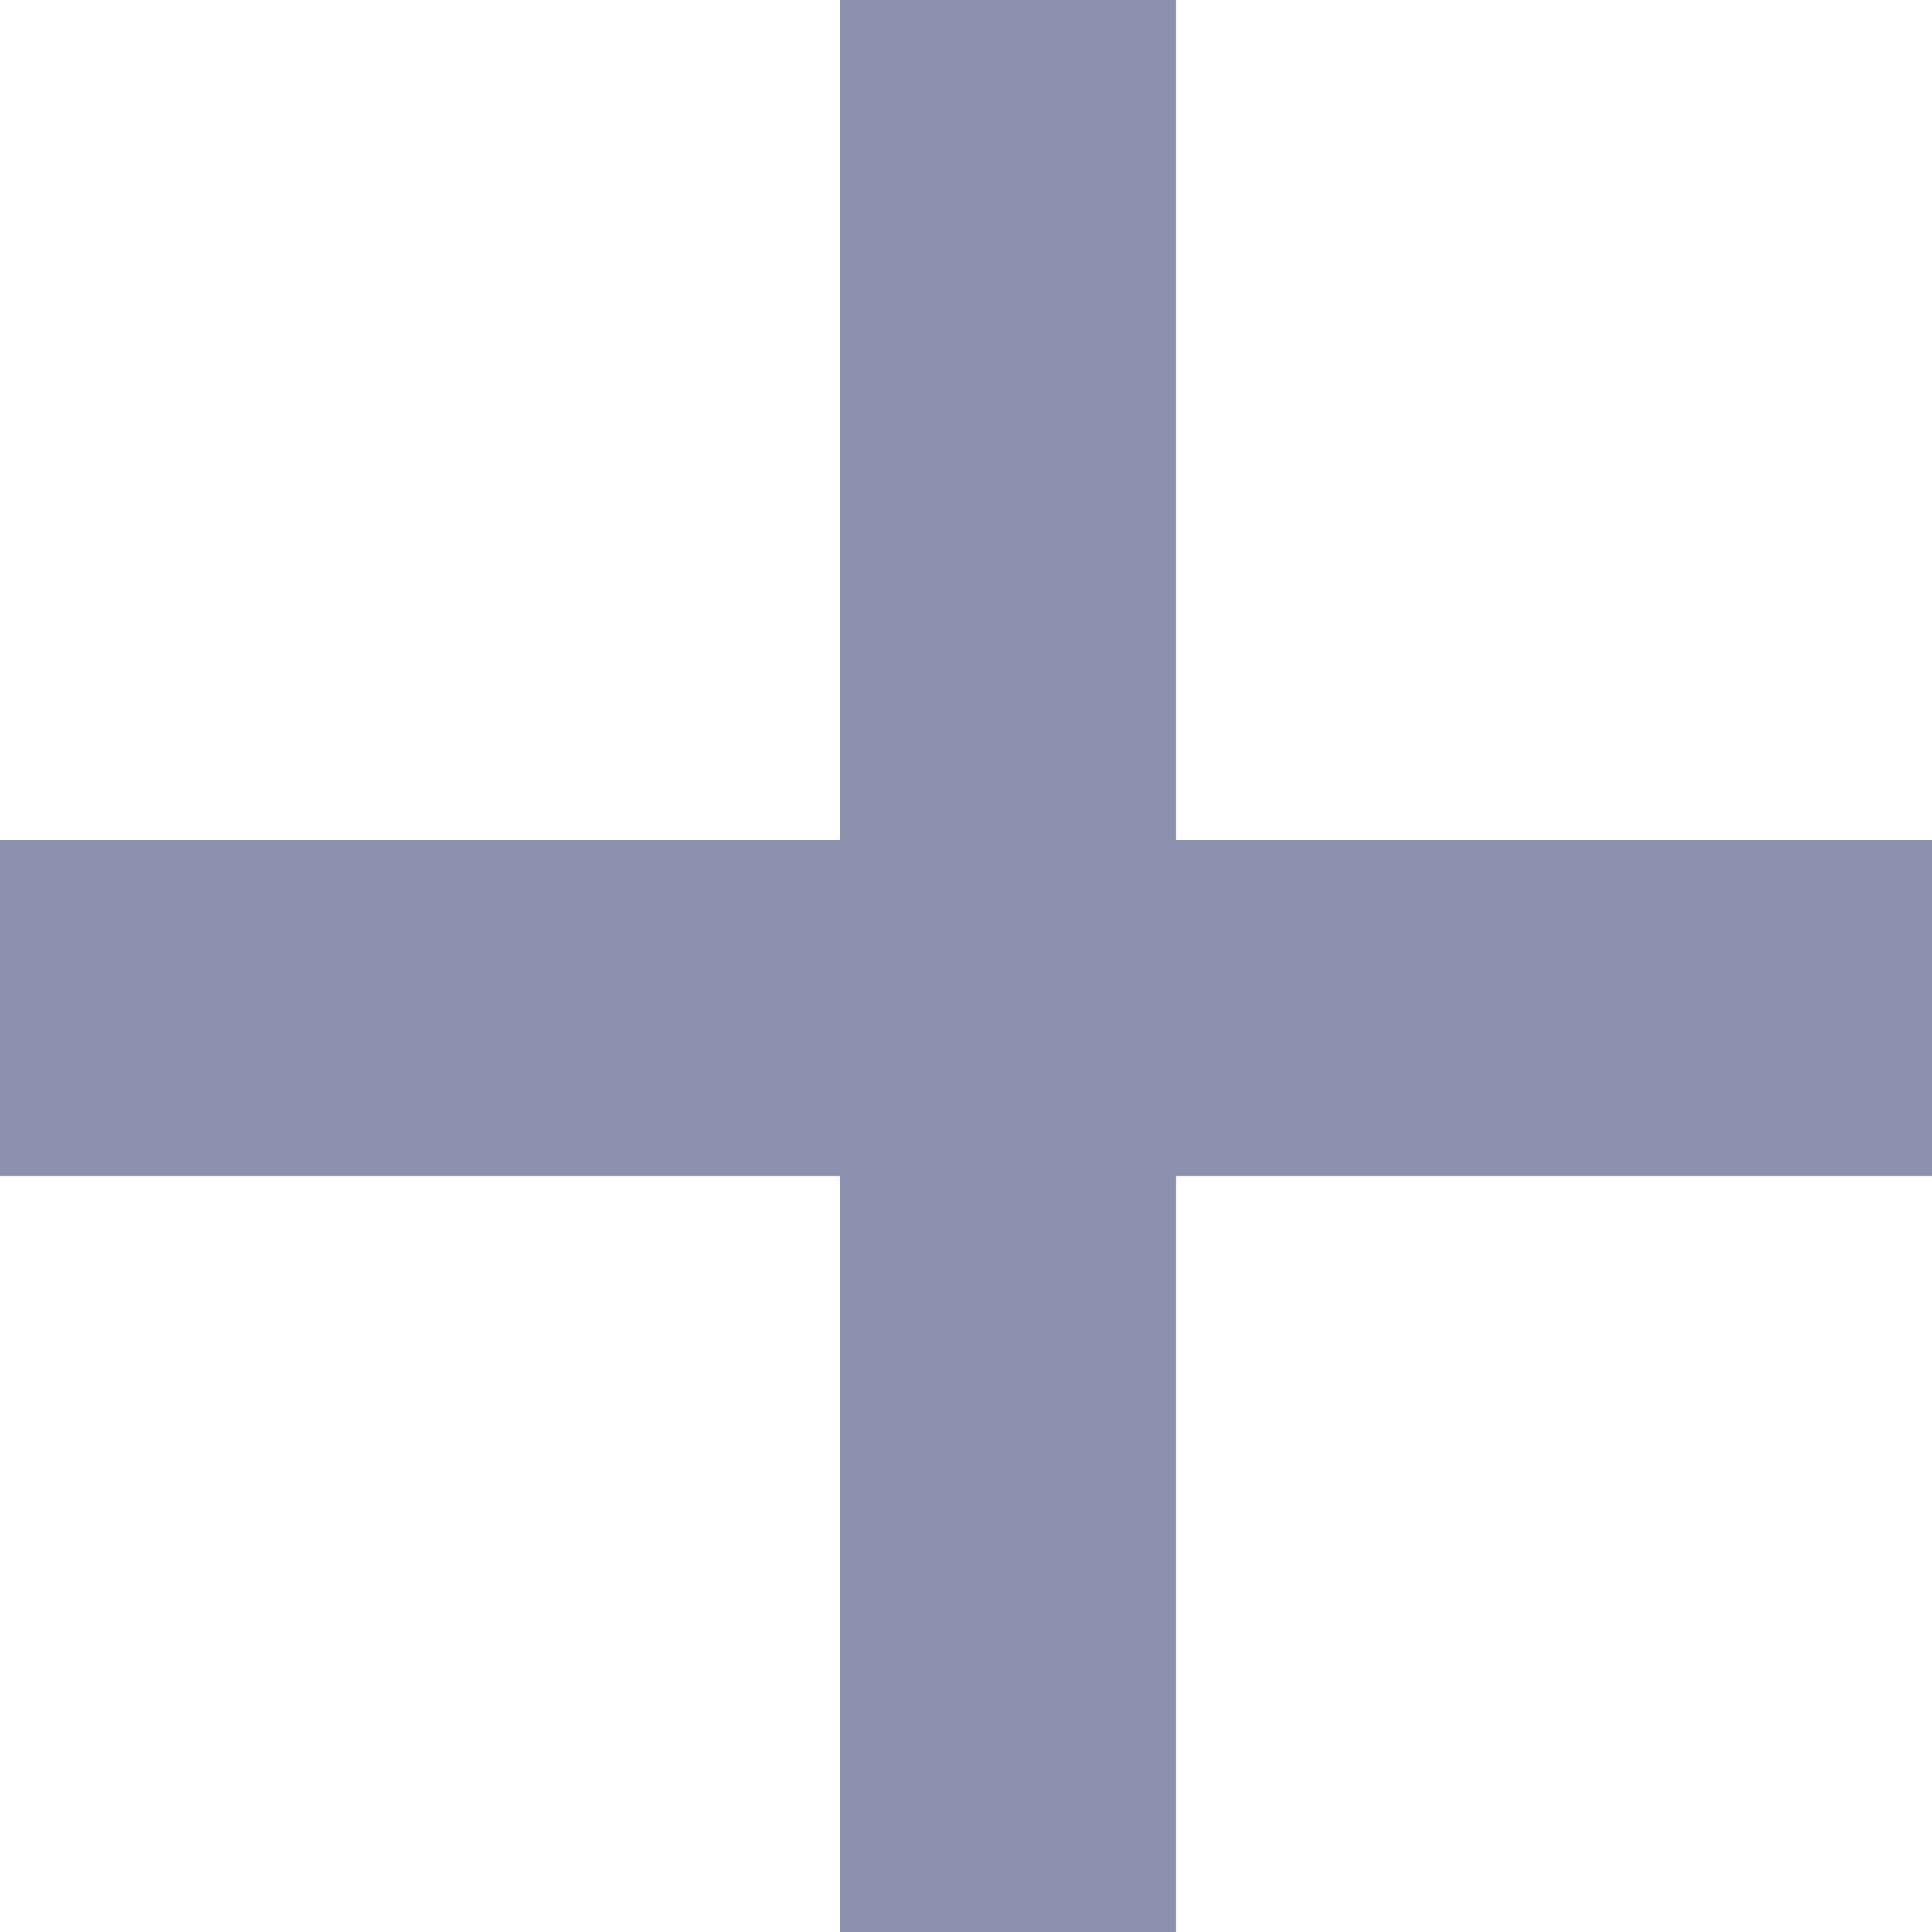
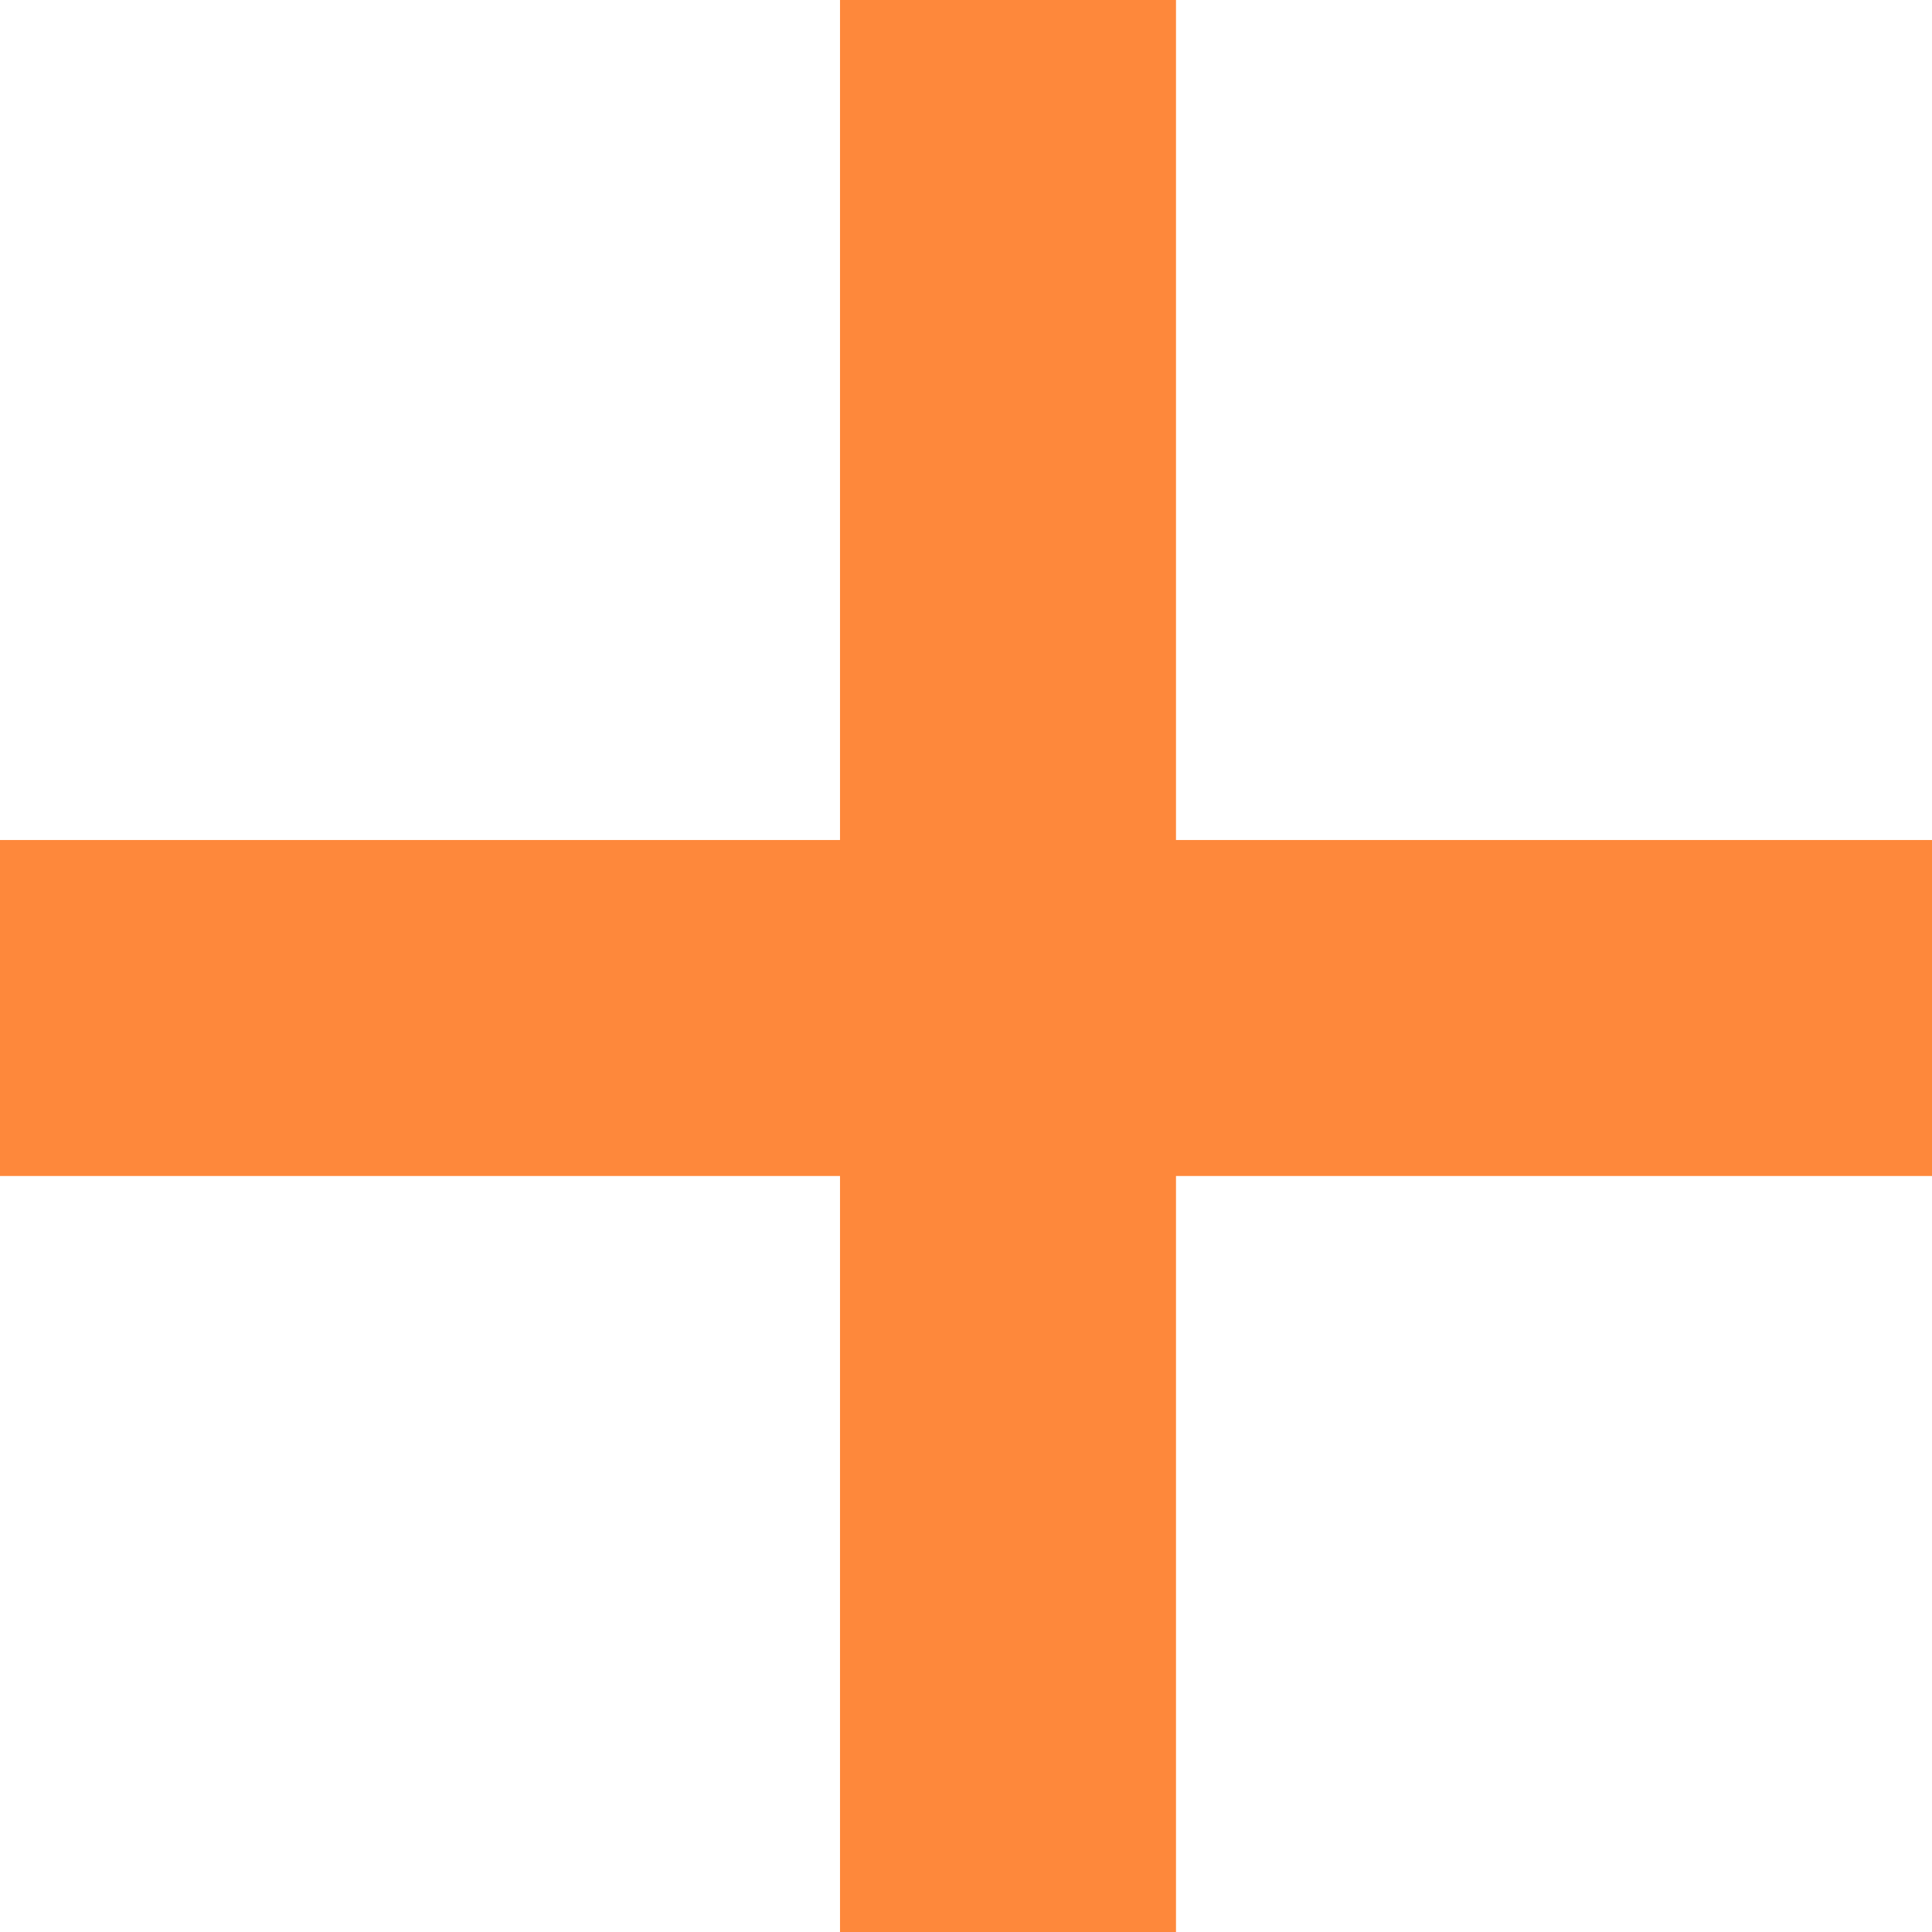
<svg xmlns="http://www.w3.org/2000/svg" width="23px" height="23px" viewBox="0 0 23 23" version="1.1">
  <defs />
  <g id="Visual-Design" stroke="none" stroke-width="1" fill="none" fill-rule="evenodd">
-     <g id="Flogo_Hover-and-Add-Task" transform="translate(-301, -228)" fill="#8a90ae">
+     <g id="Flogo_Hover-and-Add-Task" transform="translate(-301, -228)" fill="#fe883b">
      <path d="M311,242 L302.229,242 L301,242 L301,238 L302.229,238 L311,238 L311,229.231 L311,228 L315,228 L315,229.231 L315,238 L322.771,238 L324,238 L324,242 L322.771,242 L315,242 L315,249.769 L315,251 L311,251 L311,249.769 L311,242 Z" id="add-icon" />
    </g>
  </g>
</svg>
